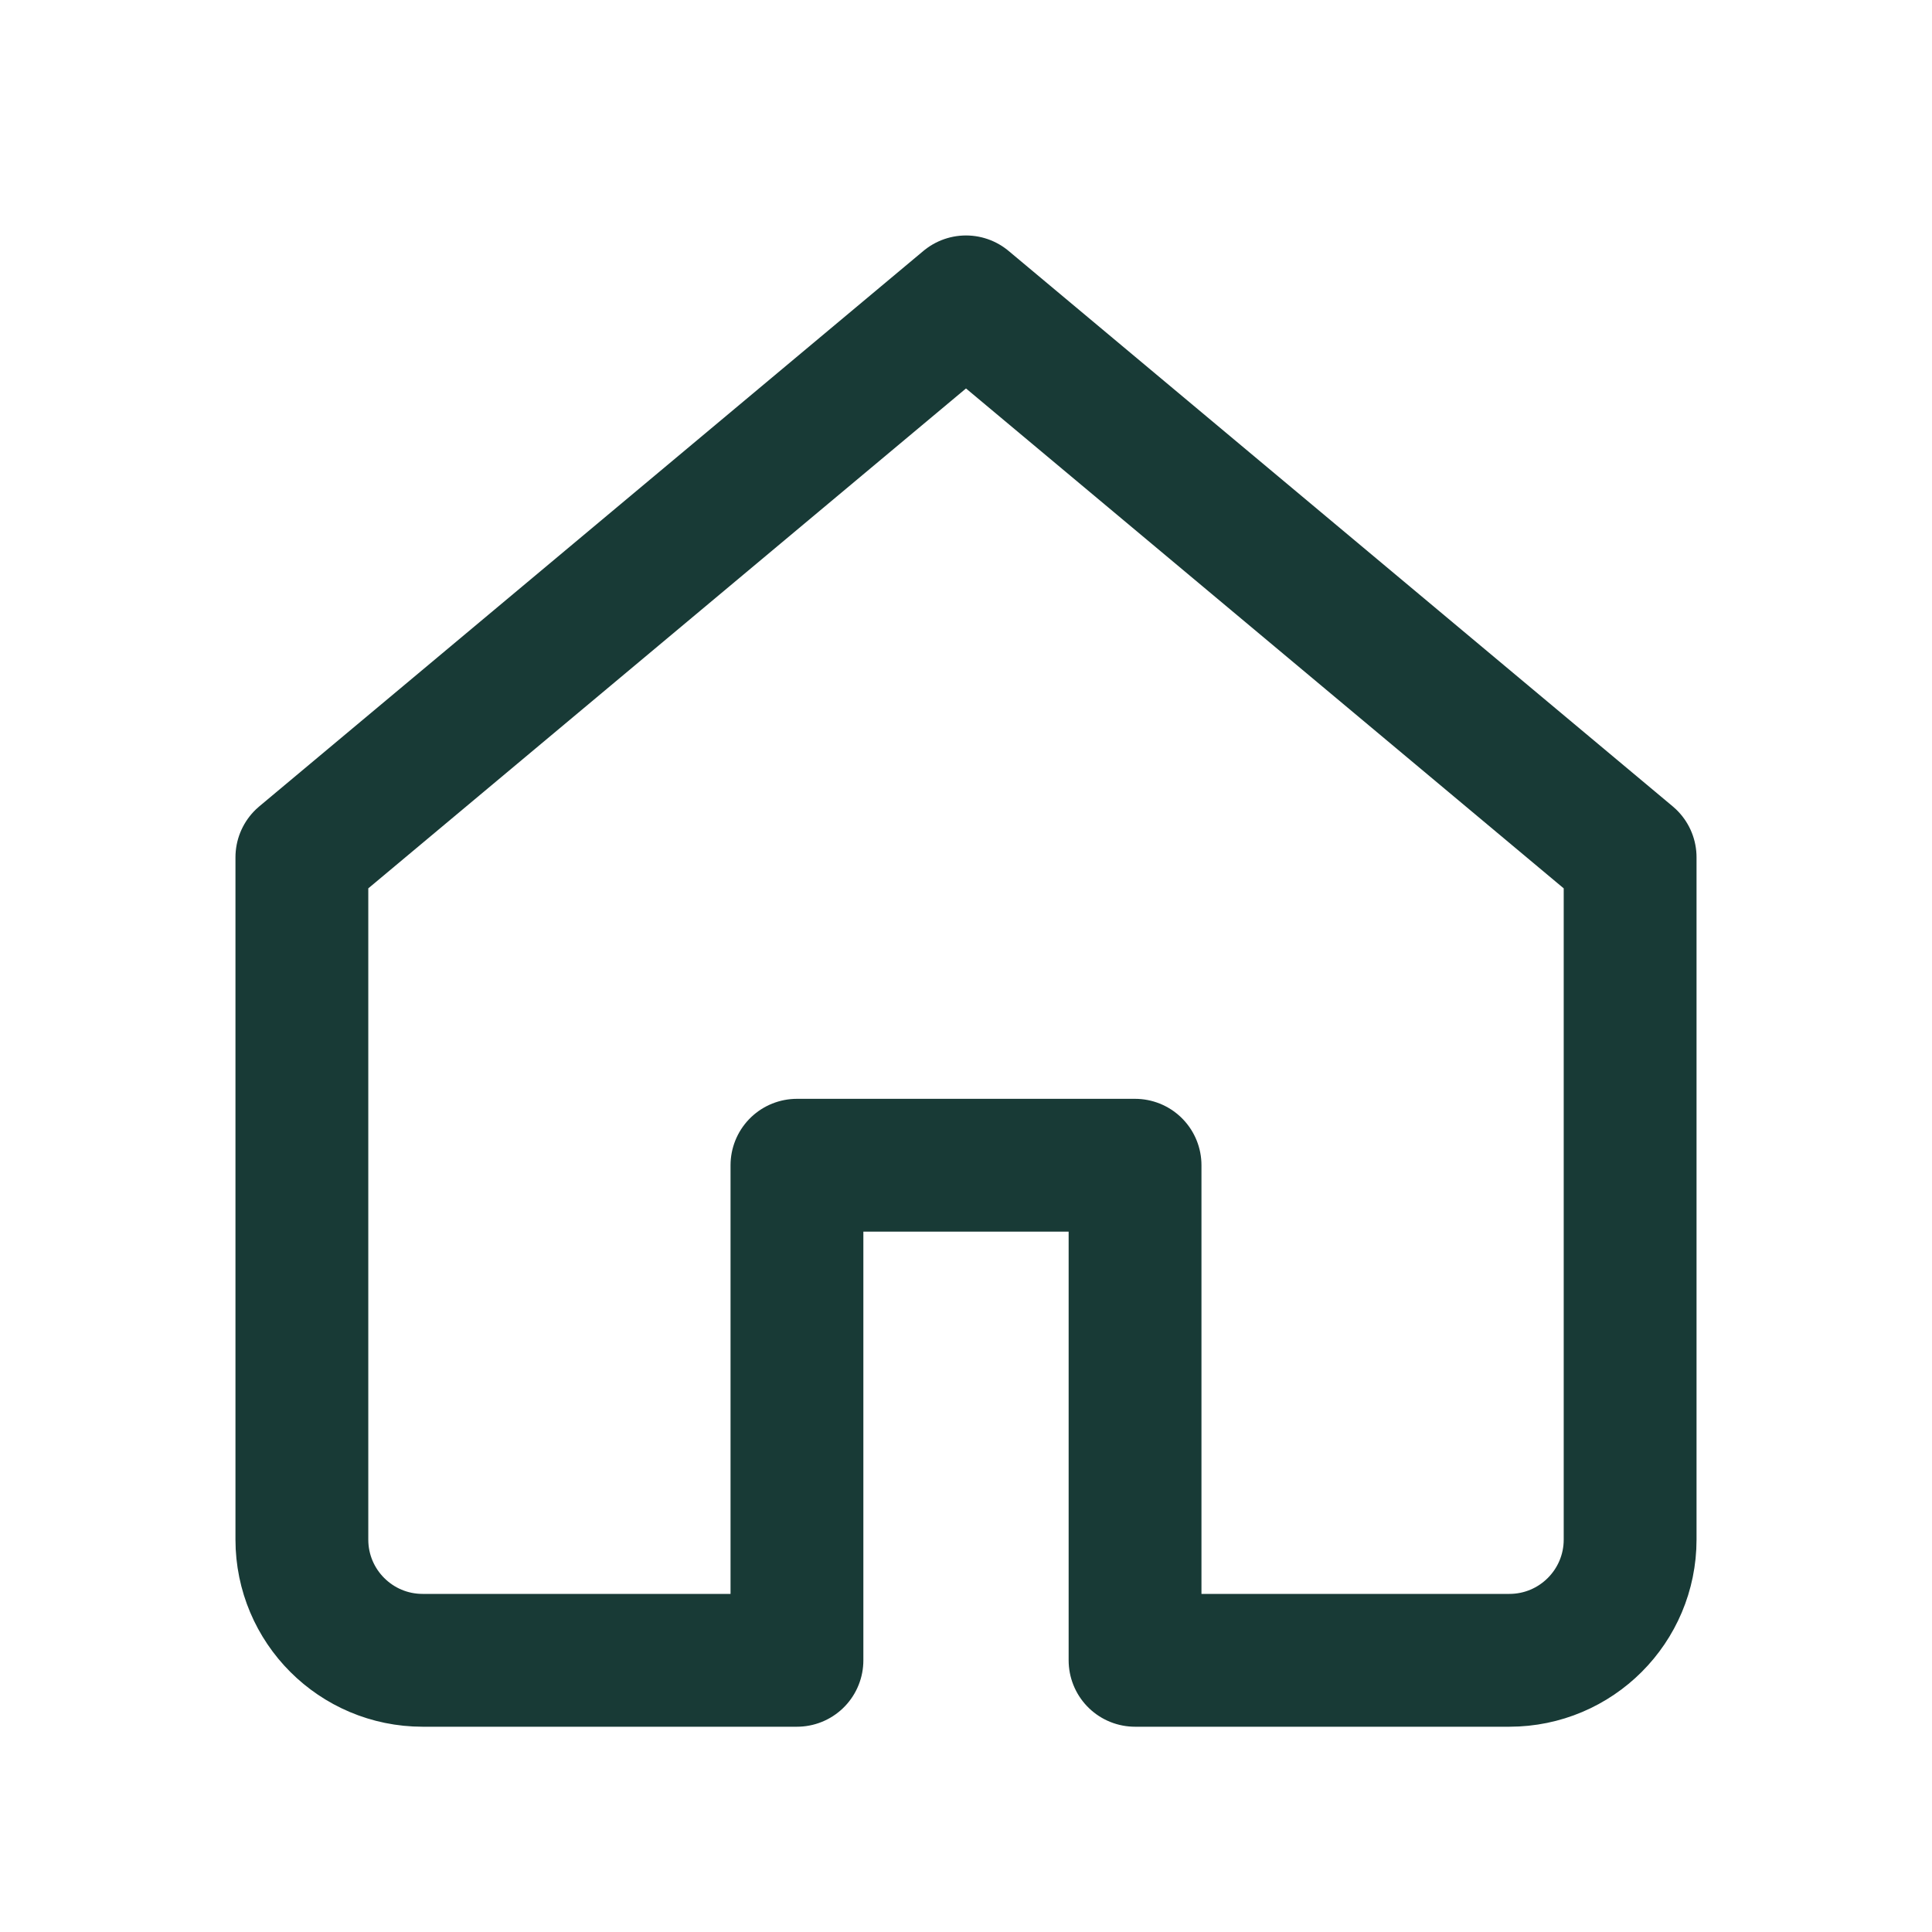
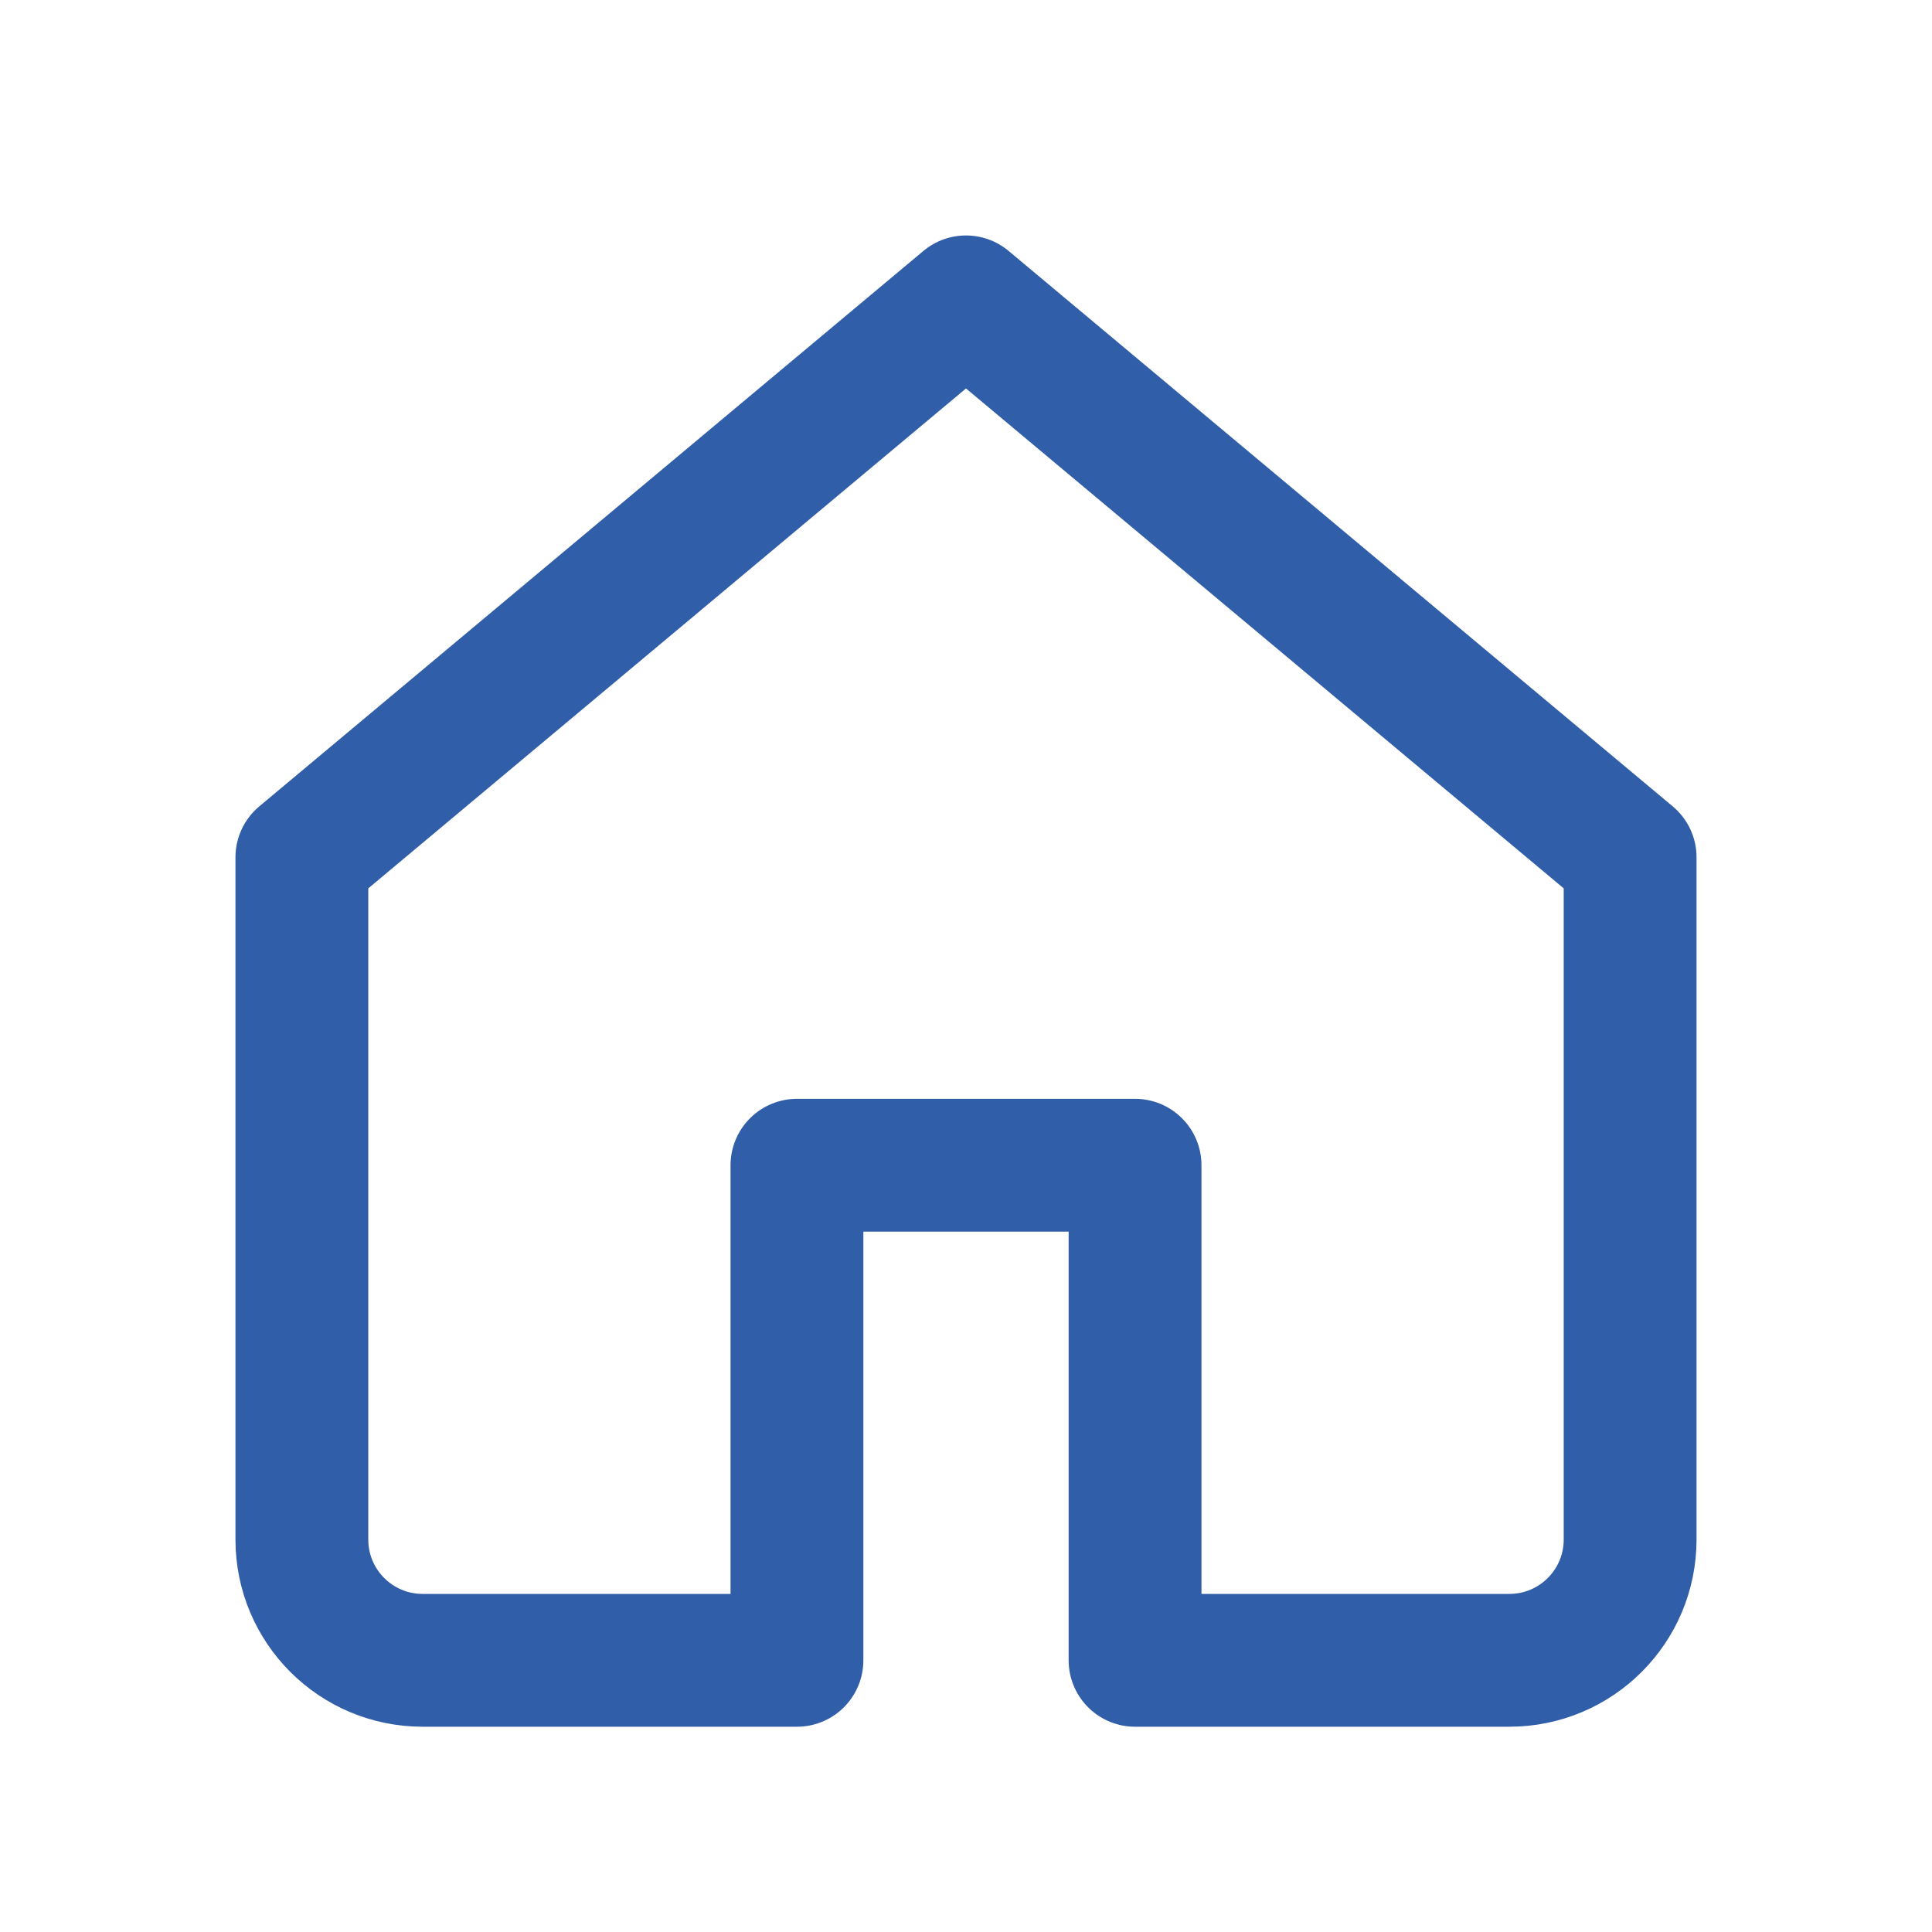
<svg xmlns="http://www.w3.org/2000/svg" viewBox="0 0 32 32" fill="none">
-   <path d="M5 14.2 16 5l11 9.2v11.3a2 2 0 0 1-2 2h-6.2v-8.2h-5.6v8.2H7a2 2 0 0 1-2-2V14.2Z" stroke="#183A36" stroke-width="2.2" stroke-linecap="round" stroke-linejoin="round" />
+   <path d="M5 14.2 16 5l11 9.2v11.3a2 2 0 0 1-2 2h-6.2v-8.2h-5.6v8.2H7a2 2 0 0 1-2-2V14.2Z" stroke="#315EA8" stroke-width="2.2" stroke-linecap="round" stroke-linejoin="round" />
</svg>
